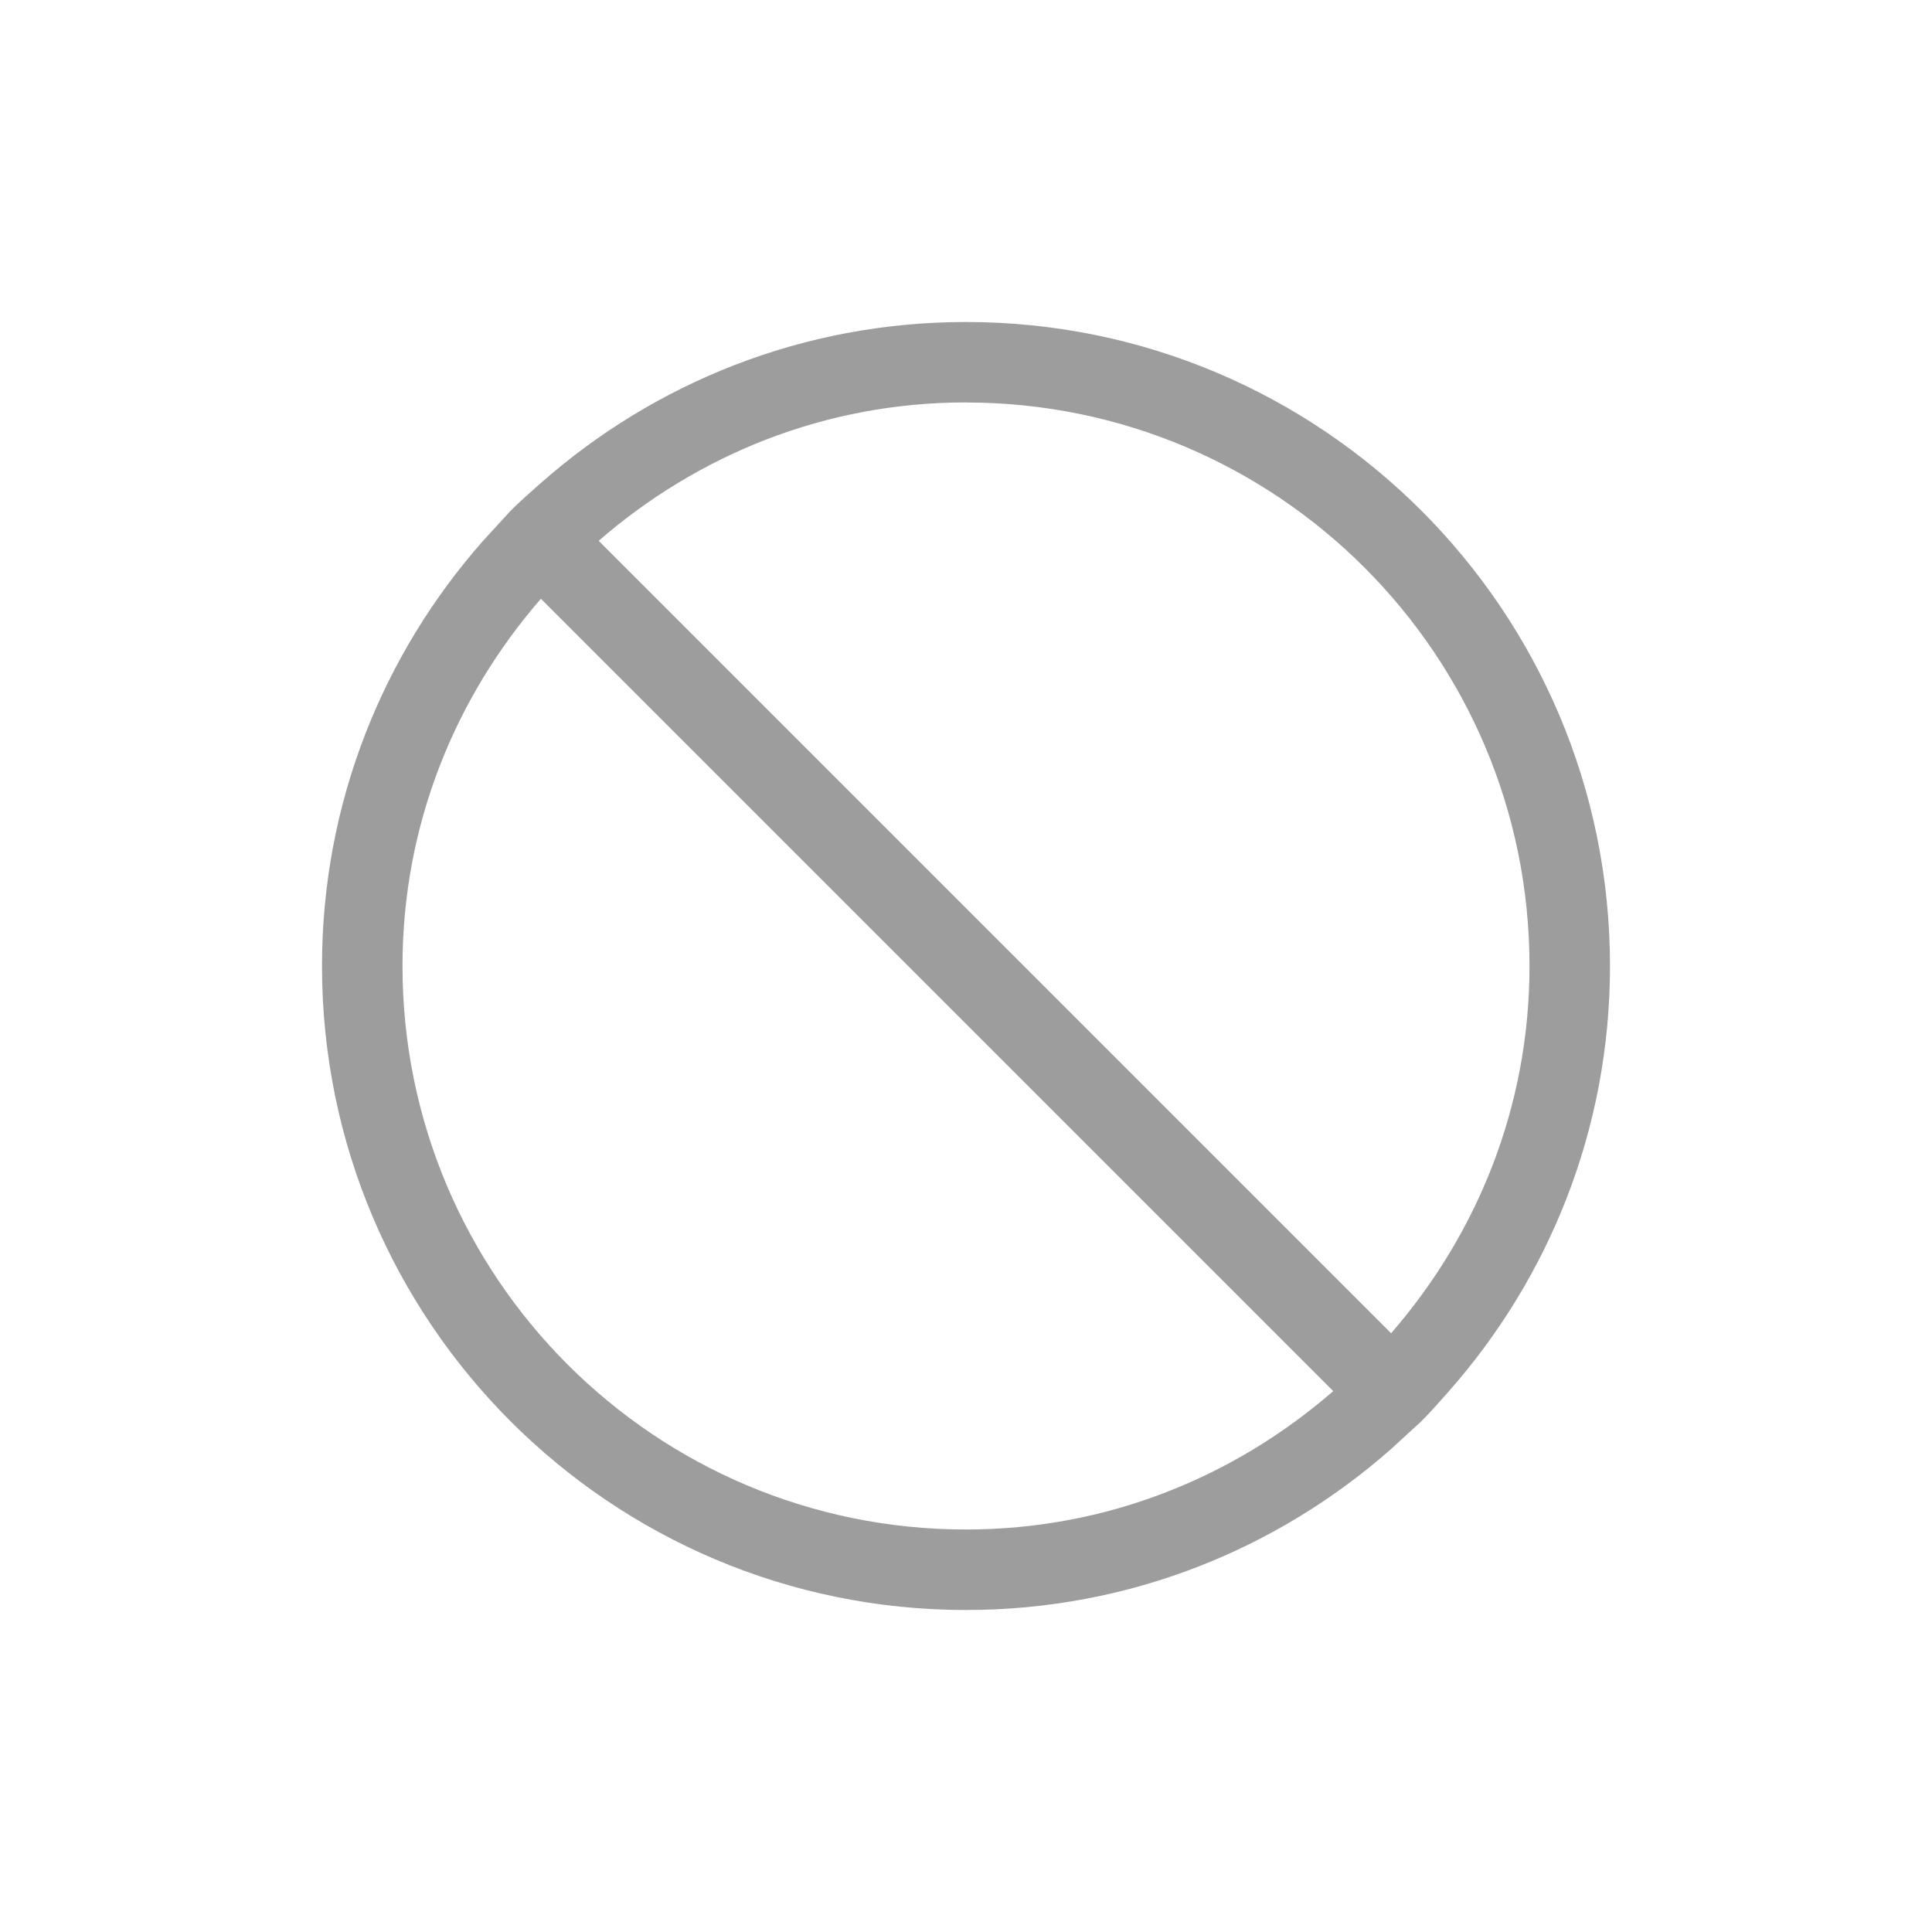
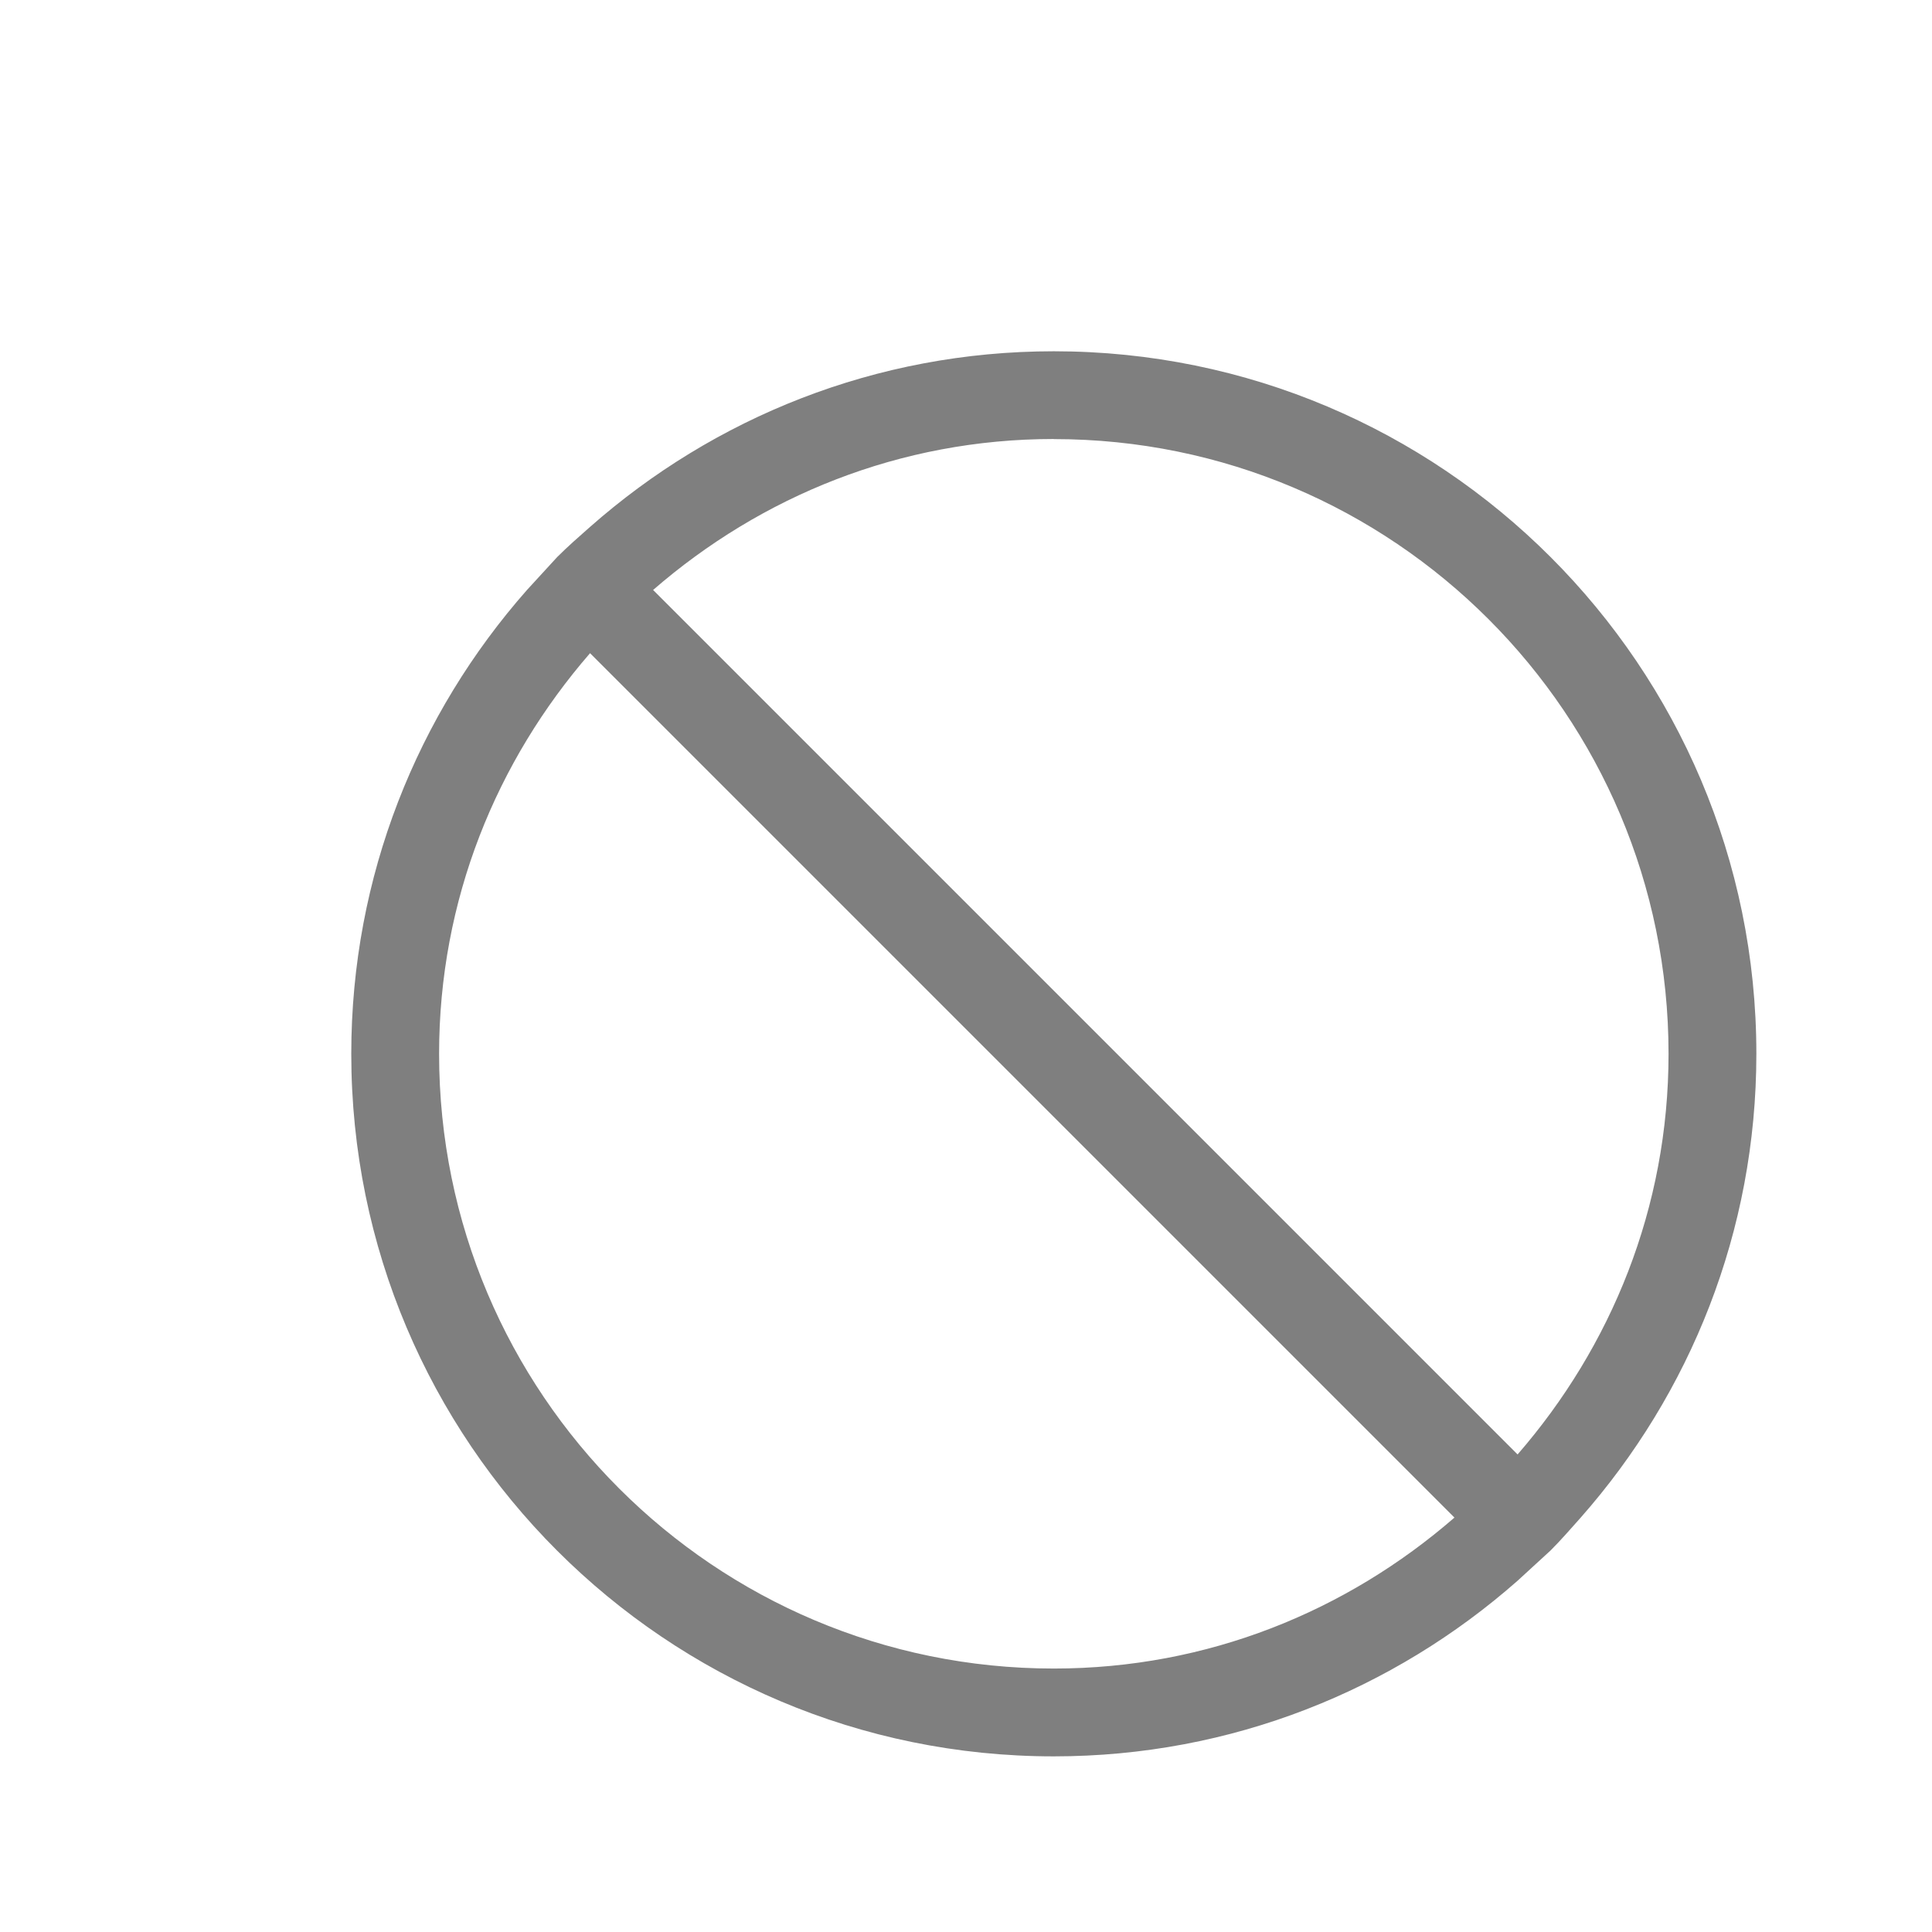
- <svg xmlns="http://www.w3.org/2000/svg" viewBox="0 0 24 24">
-   <path d="m12 4c-2.028 0-3.871.757-5.281 2-.126.111-.256.225-.375.344l-.344.375c-1.243 1.41-2 3.254-2 5.281 0 4.418 3.582 8 8 8 2.028 0 3.871-.757 5.281-2l.375-.344c.119-.119.232-.249.344-.375 1.243-1.41 2-3.254 2-5.281 0-4.418-3.582-8-8-8m0 1c3.866 0 7 3.134 7 7 0 1.754-.653 3.334-1.719 4.562l-9.844-9.844c1.228-1.066 2.809-1.719 4.562-1.719m-5.281 2.438l9.844 9.844c-1.228 1.066-2.809 1.719-4.562 1.719-3.866 0-7-3.134-7-7 0-1.754.653-3.334 1.719-4.562" style="fill:#9d9d9d" />
+ <svg xmlns="http://www.w3.org/2000/svg" viewBox="0 0 22 22">
+   <path d="m12 4c-2.028 0-3.871.757-5.281 2-.126.111-.256.225-.375.344l-.344.375c-1.243 1.41-2 3.254-2 5.281 0 4.418 3.582 8 8 8 2.028 0 3.871-.757 5.281-2l.375-.344c.119-.119.232-.249.344-.375 1.243-1.41 2-3.254 2-5.281 0-4.418-3.582-8-8-8m0 1c3.866 0 7 3.134 7 7 0 1.754-.653 3.334-1.719 4.562l-9.844-9.844c1.228-1.066 2.809-1.719 4.562-1.719m-5.281 2.438l9.844 9.844c-1.228 1.066-2.809 1.719-4.562 1.719-3.866 0-7-3.134-7-7 0-1.754.653-3.334 1.719-4.562" style="fill:9d9d9d;fill-opacity:0.5" />
</svg>
